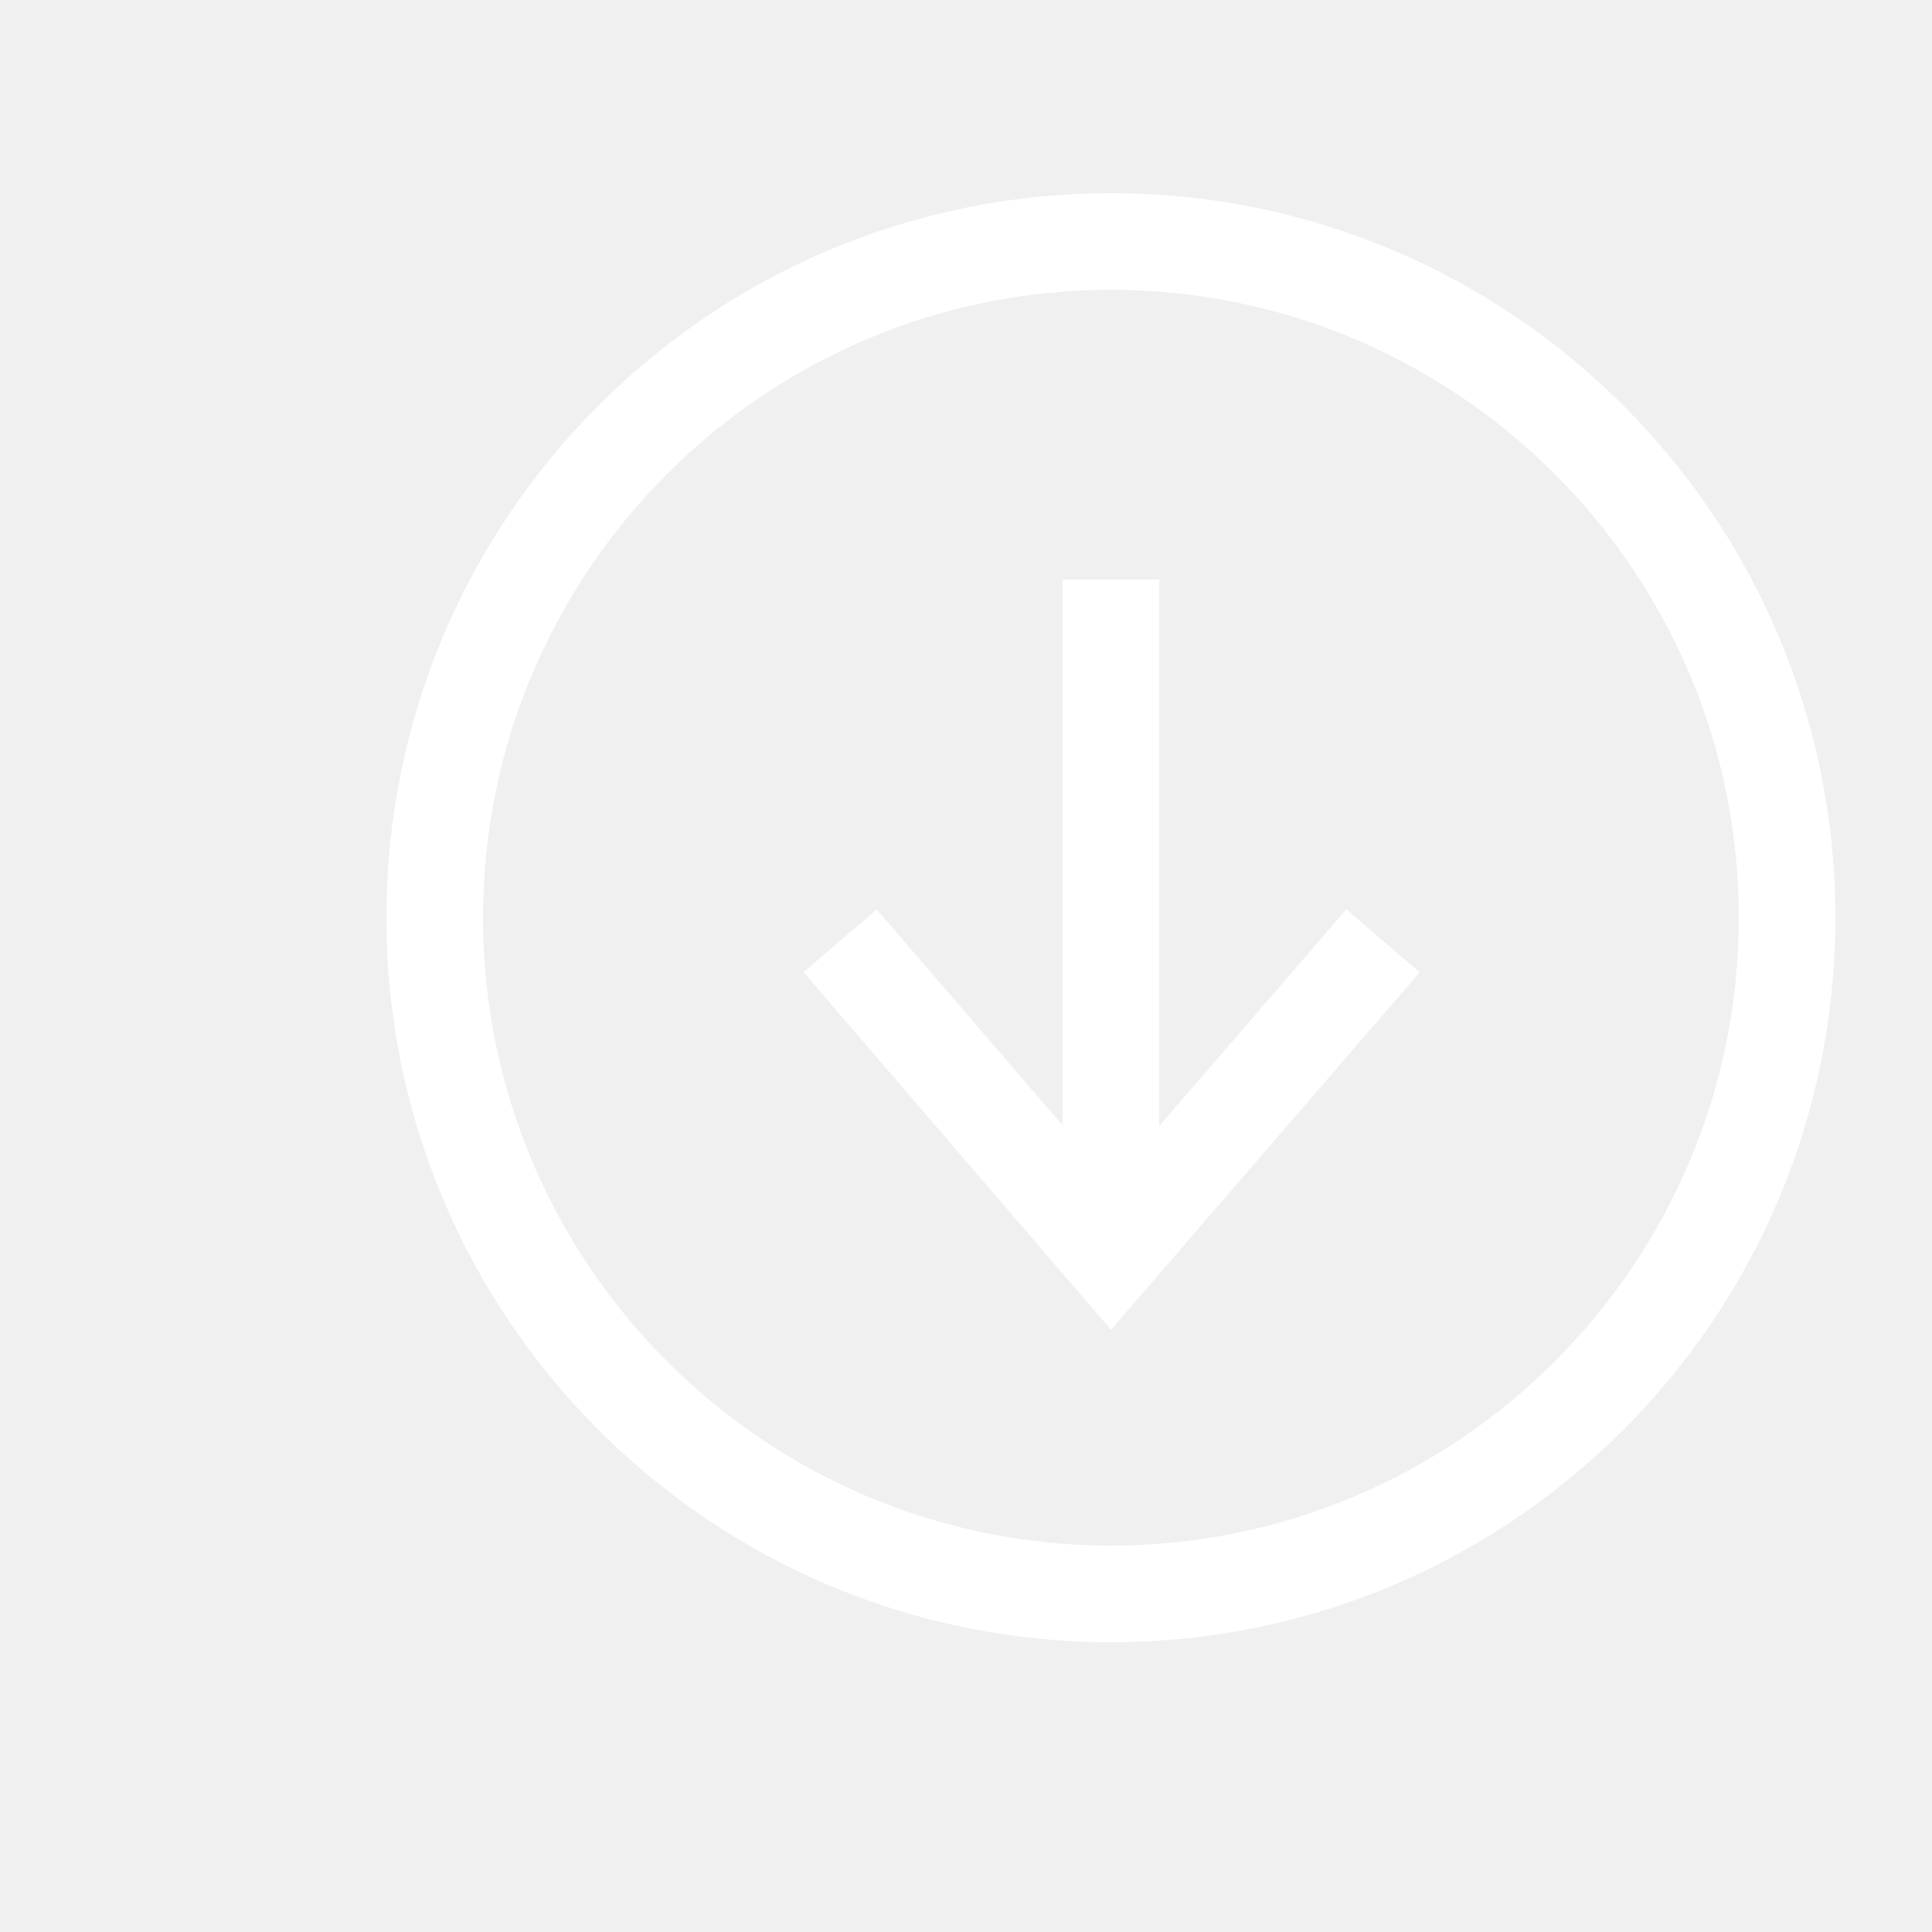
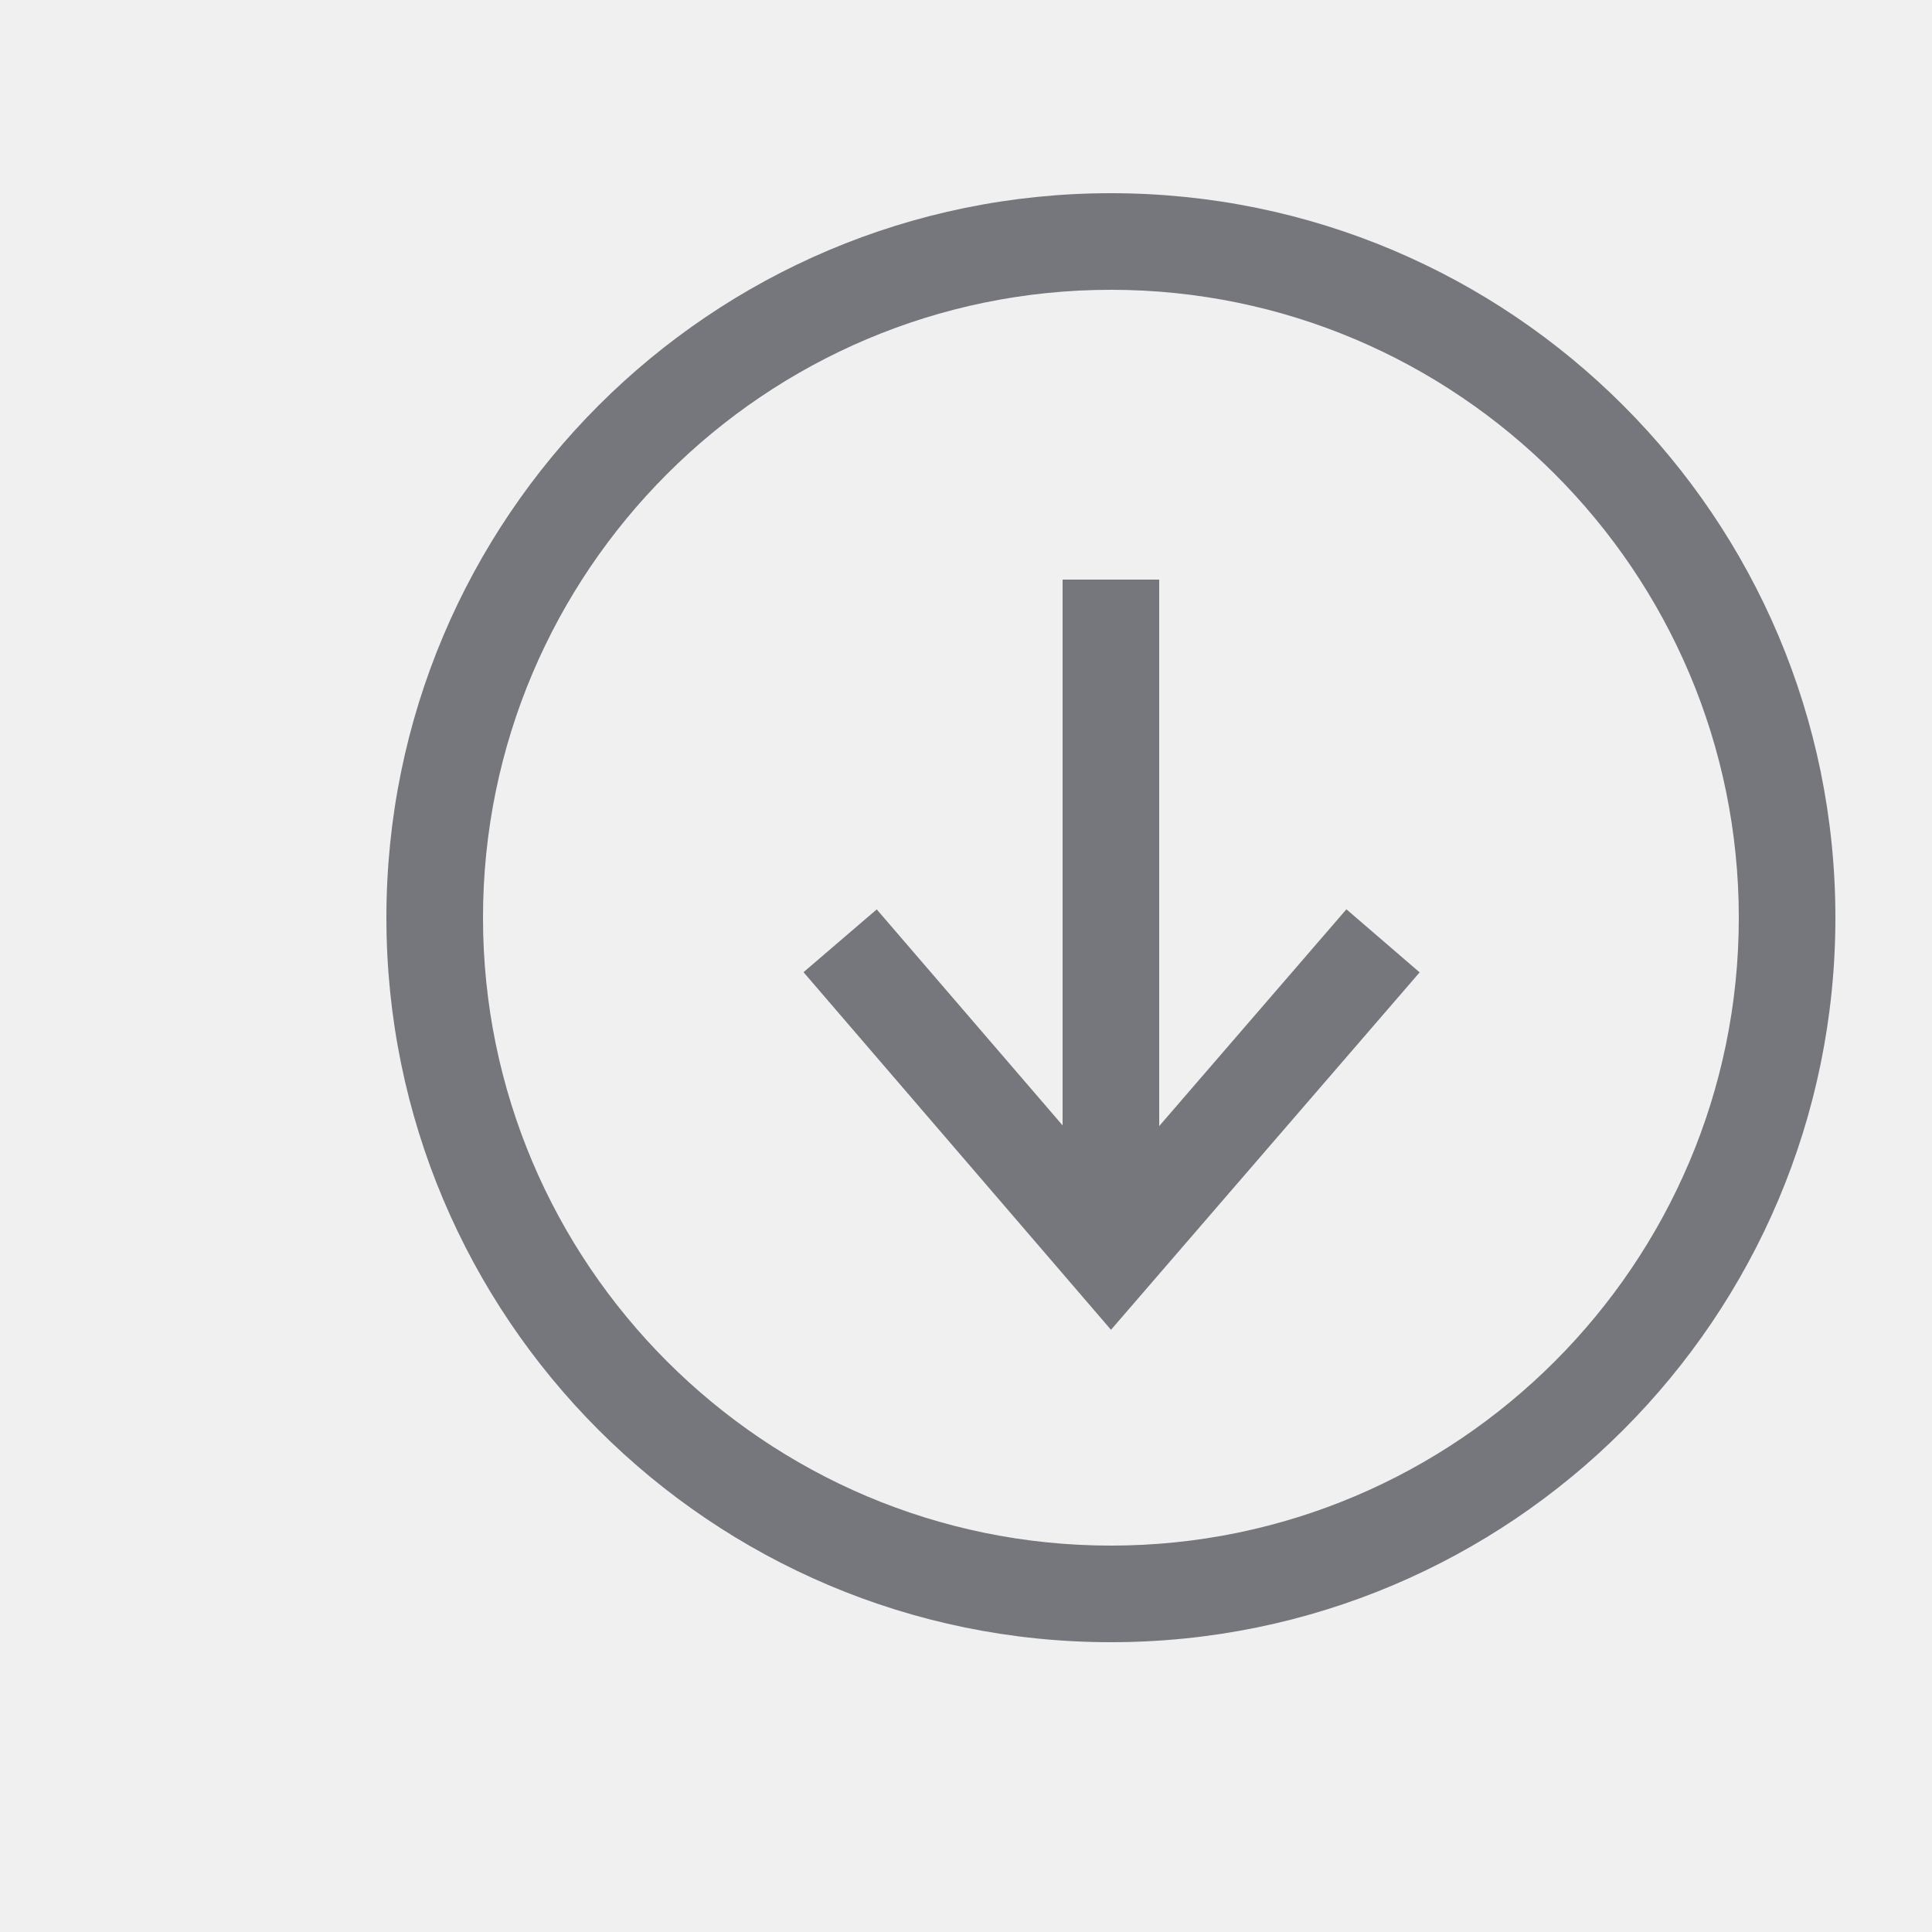
<svg xmlns="http://www.w3.org/2000/svg" viewBox="0 0 20 20">
-   <path d="M12 11.657V6h-1v5.65L9.076 9.414l-.758.65 3.183 3.702 3.195-3.7-.758-.653L12 11.657zM11.5 2C7.358 2 4 5.358 4 9.5c0 4.142 3.358 7.5 7.5 7.5 4.142 0 7.5-3.358 7.5-7.5C19 5.358 15.642 2 11.5 2zm0 14C7.916 16 5 13.084 5 9.5S7.916 3 11.5 3 18 5.916 18 9.5 15.084 16 11.5 16z" fill="#ffffff" fill-rule="evenodd" />
+   <path d="M12 11.657V6h-1v5.65L9.076 9.414l-.758.65 3.183 3.702 3.195-3.7-.758-.653L12 11.657zM11.5 2C7.358 2 4 5.358 4 9.5c0 4.142 3.358 7.5 7.5 7.5 4.142 0 7.5-3.358 7.5-7.5C19 5.358 15.642 2 11.5 2zm0 14C7.916 16 5 13.084 5 9.5S7.916 3 11.5 3 18 5.916 18 9.5 15.084 16 11.5 16z" fill="#76777C" fill-rule="evenodd" />
</svg>
